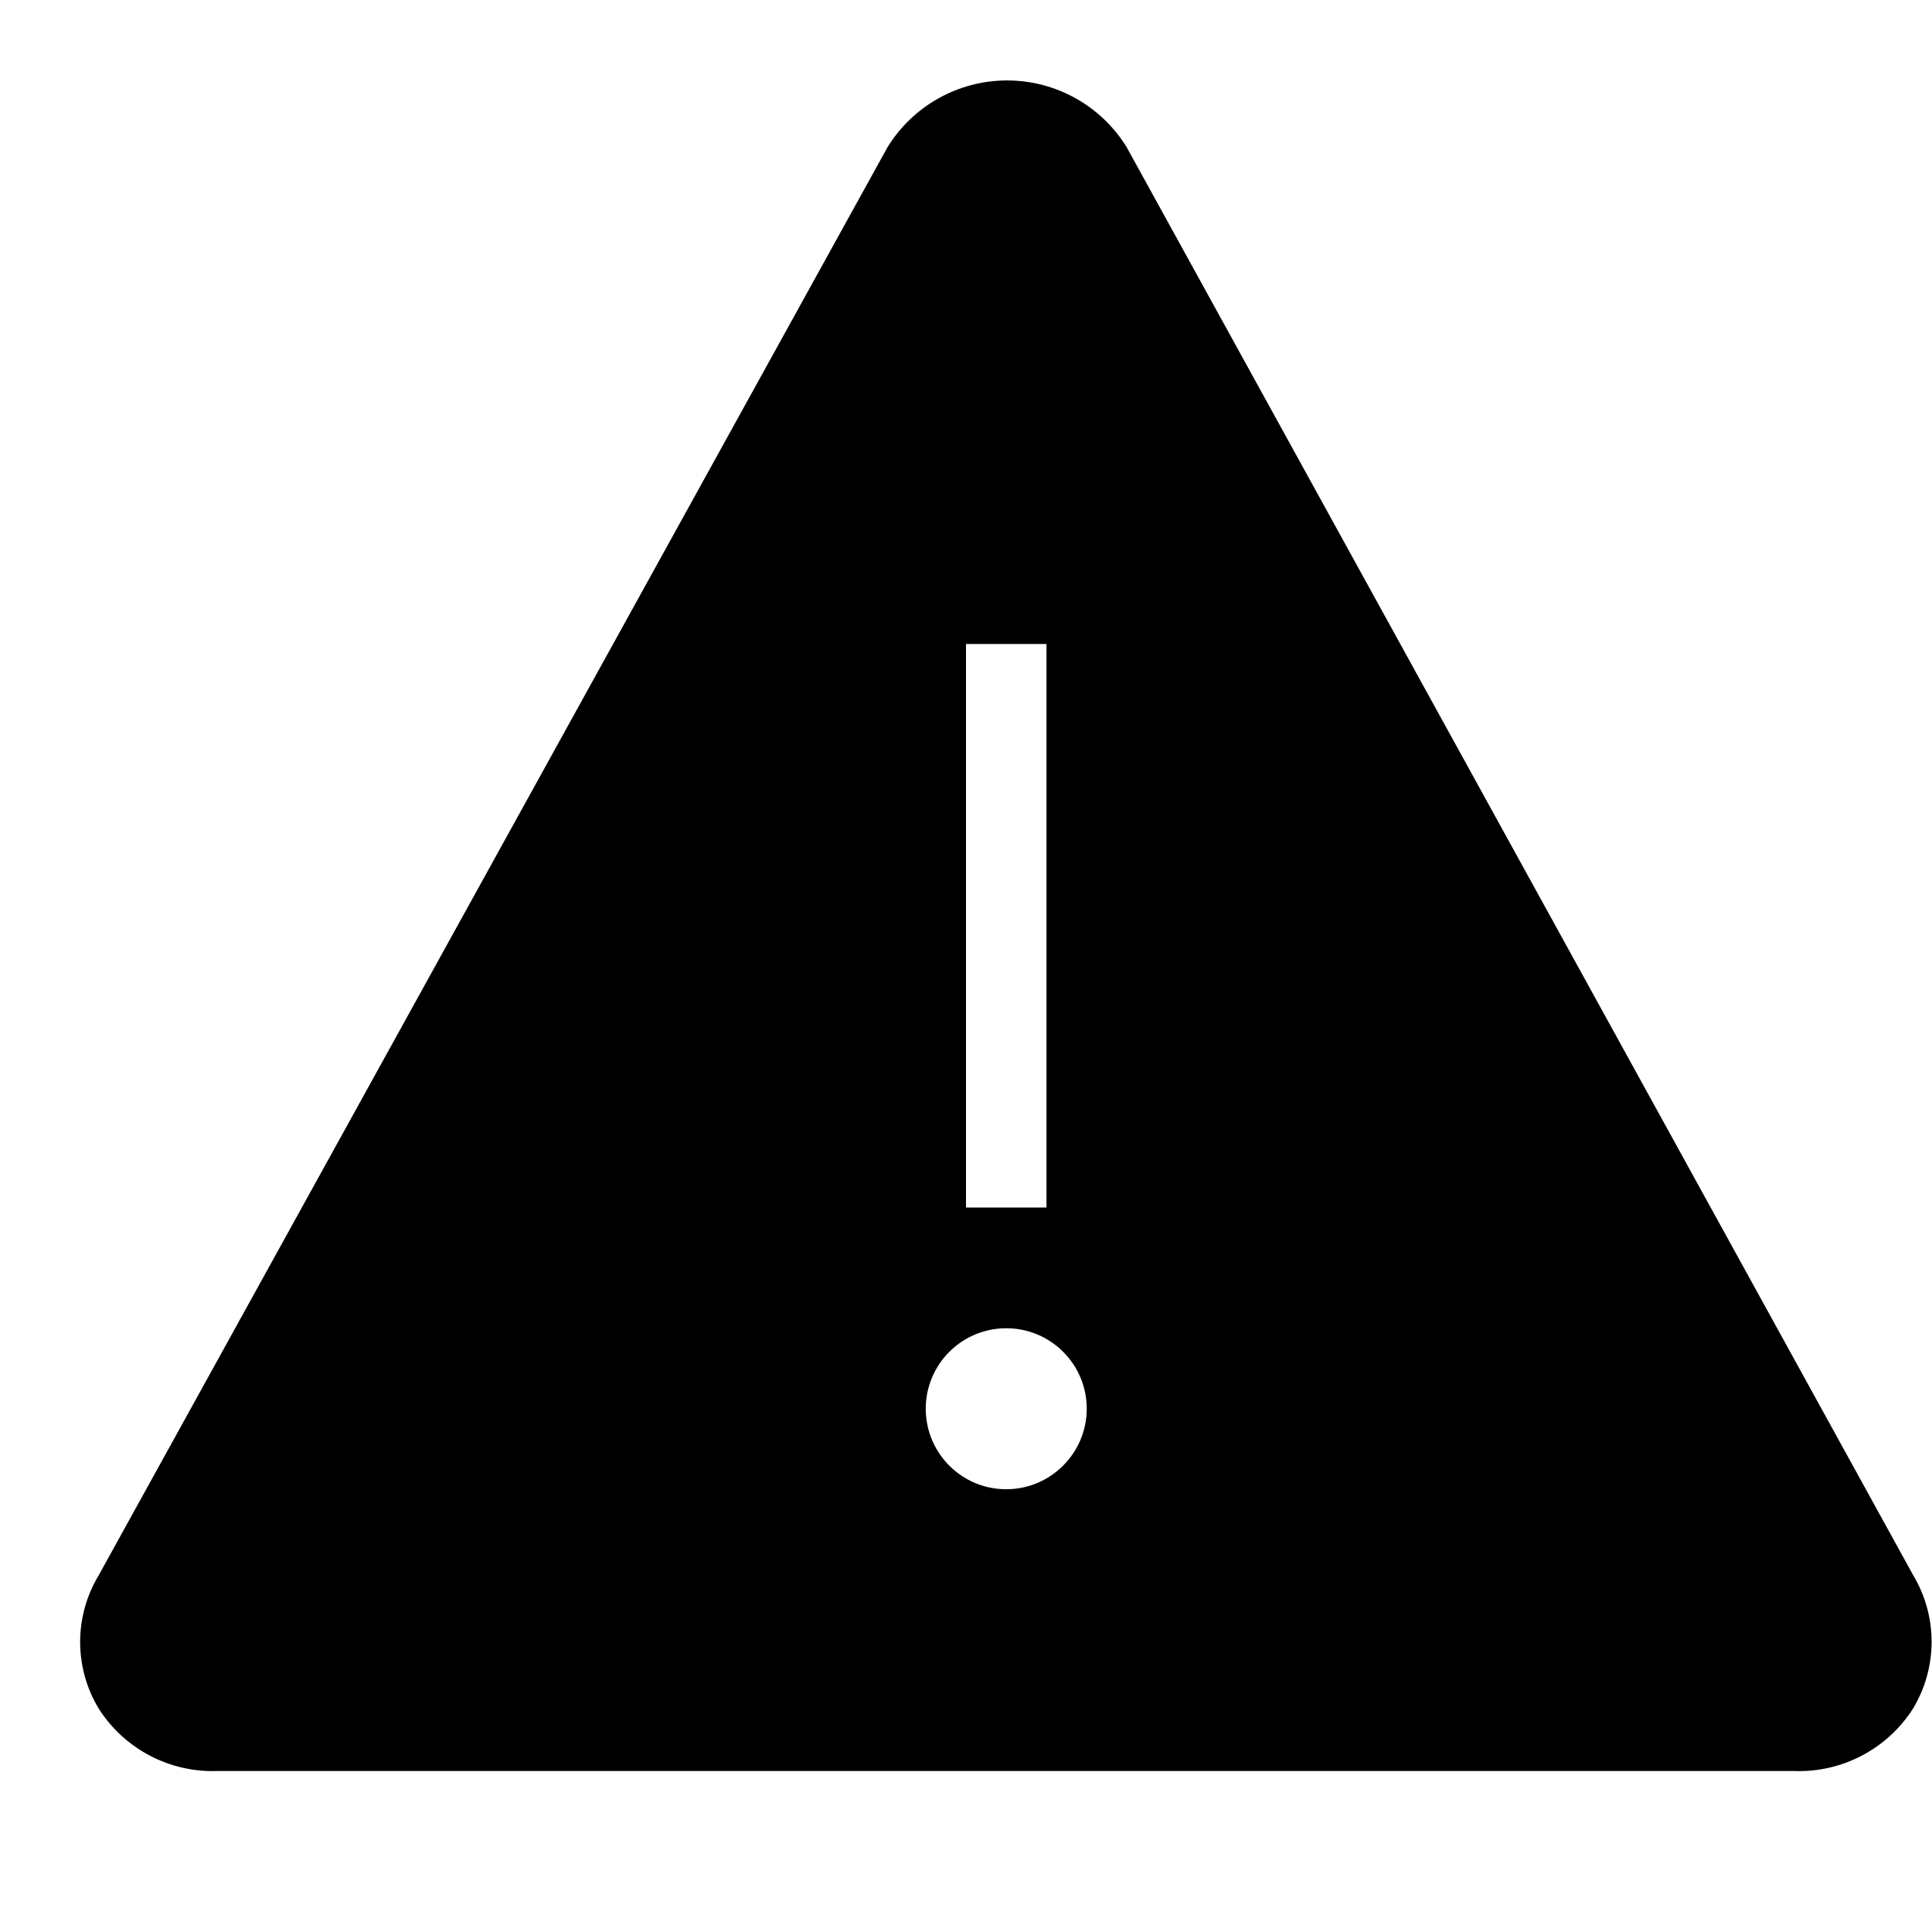
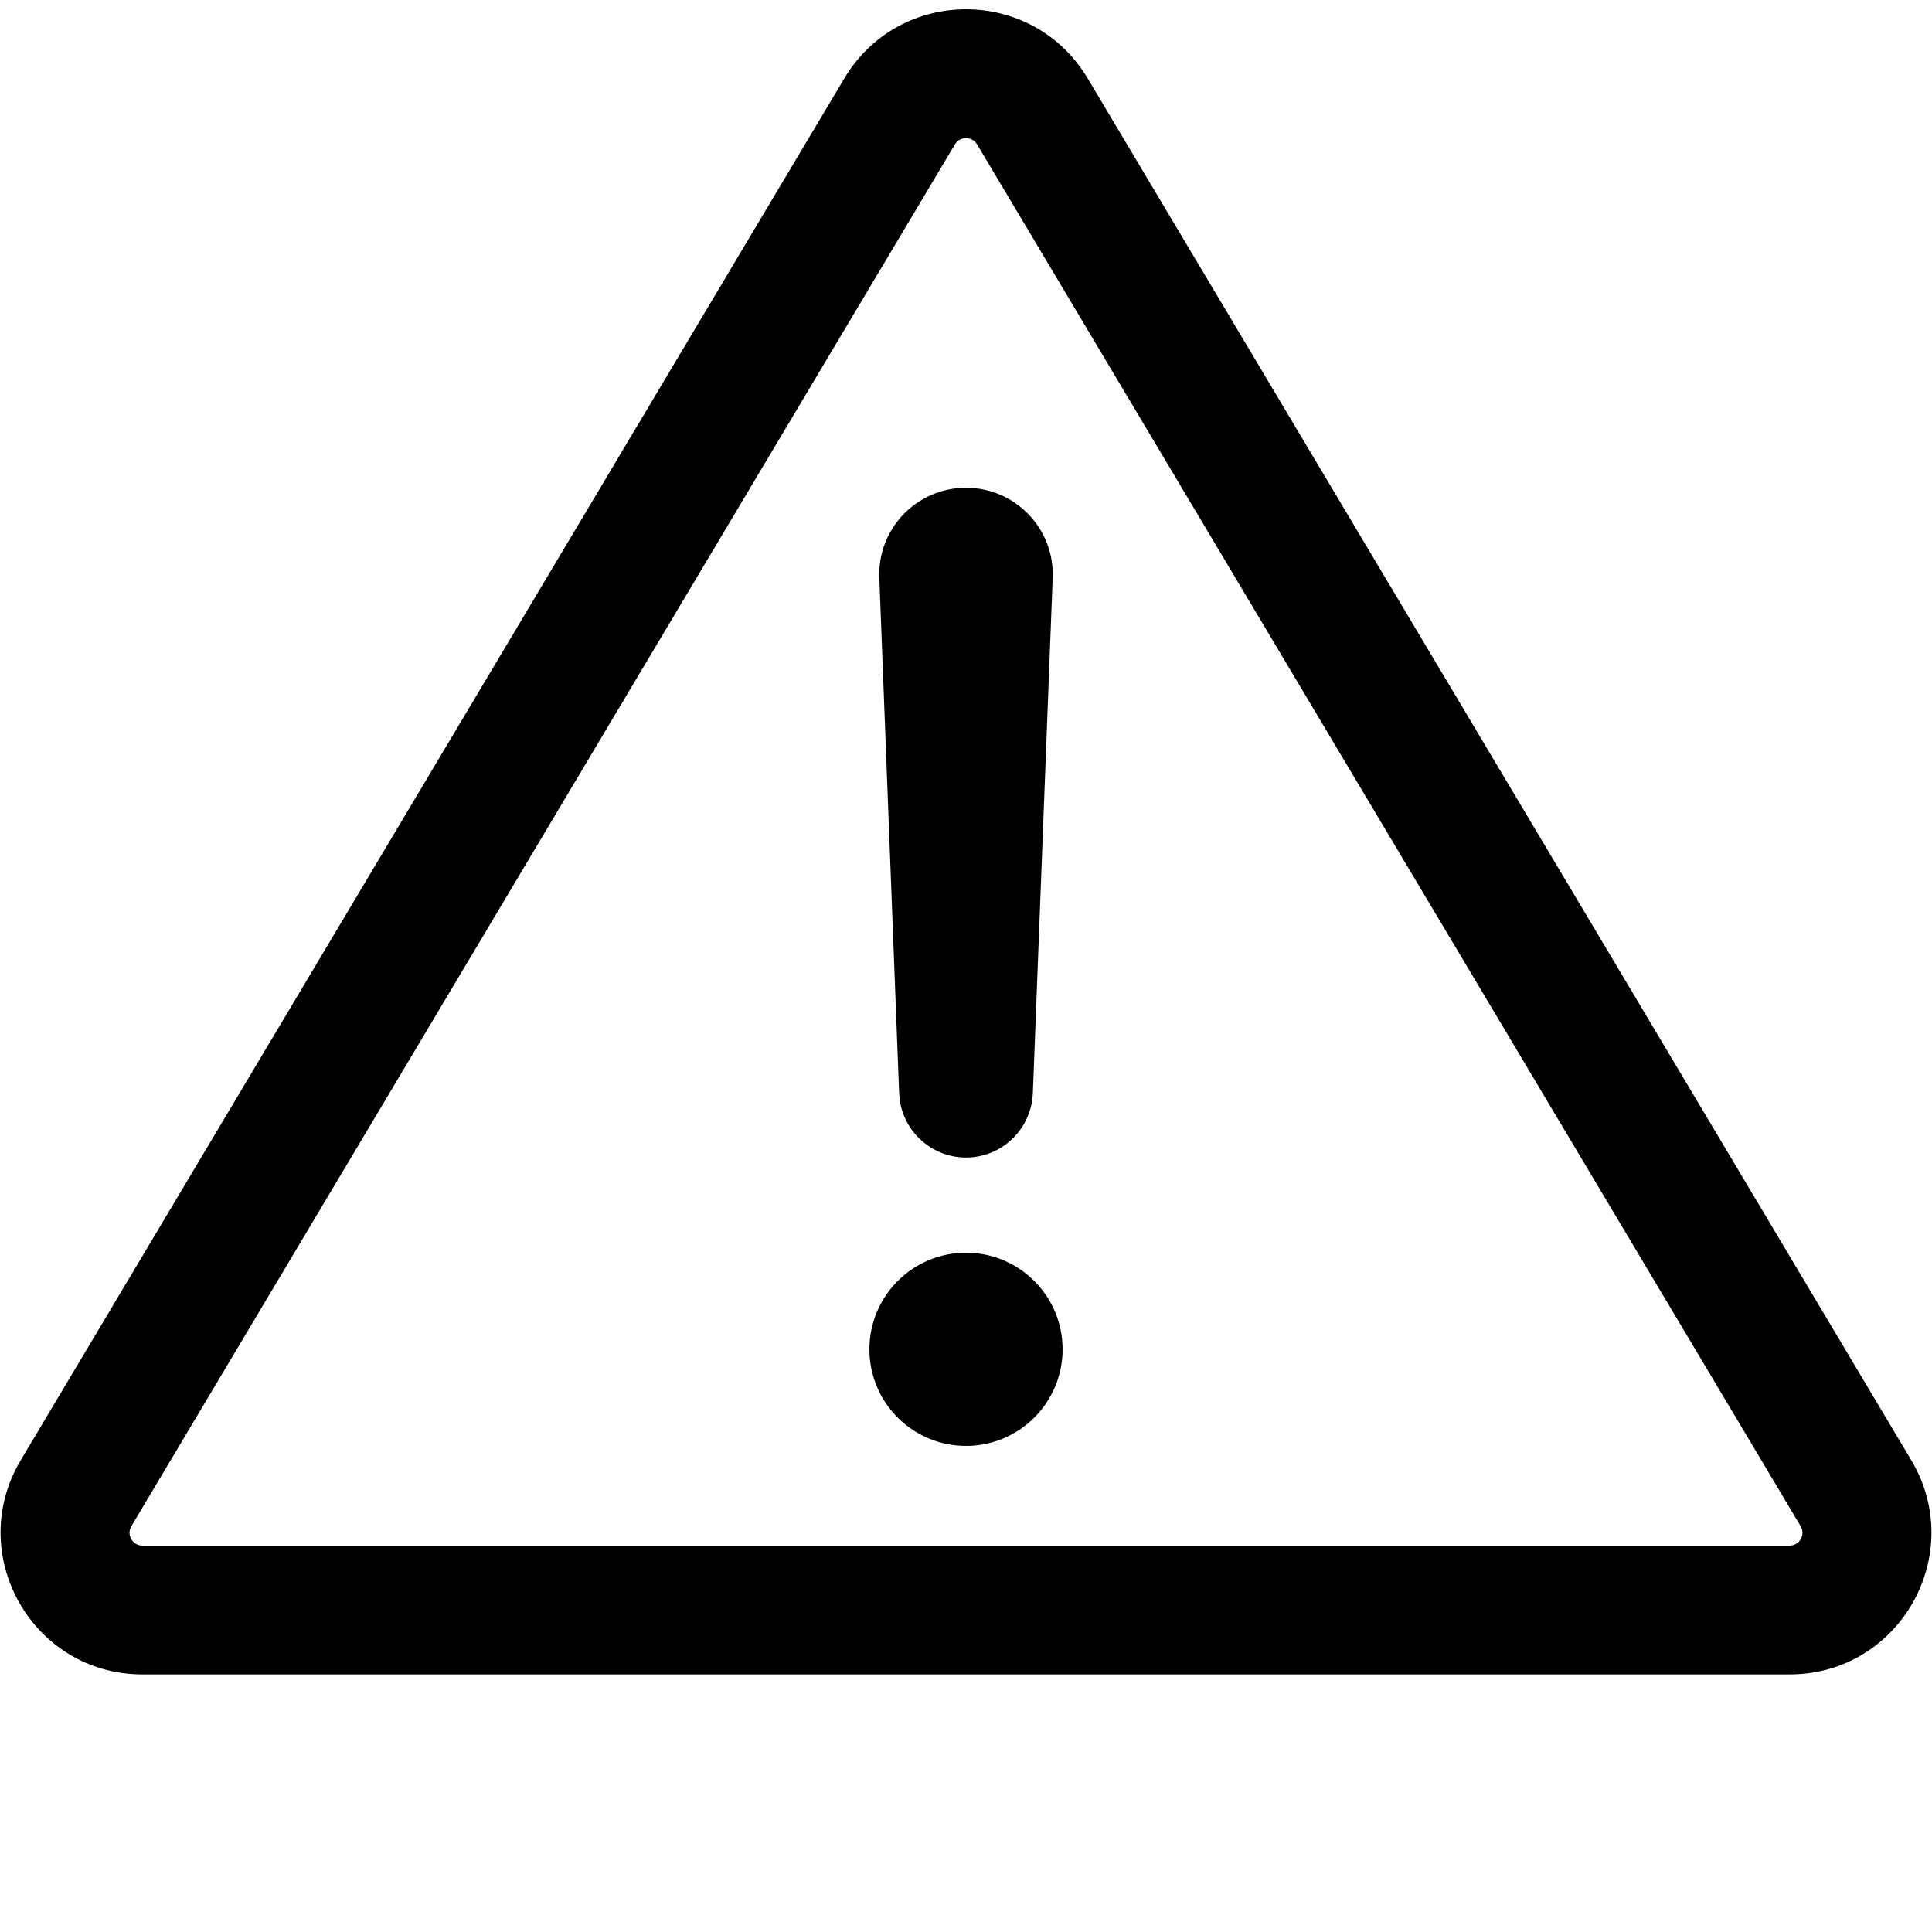
- <svg xmlns="http://www.w3.org/2000/svg" viewBox="0 0 24 24">
-   <path d="M13.995 1.827a1.745 1.745 0 0 0-2.969 0l-9.8 17.742a1.603 1.603 0 0 0 0 1.656 1.678 1.678 0 0 0 1.48.775H22.28a1.68 1.68 0 0 0 1.484-.775 1.608 1.608 0 0 0 .003-1.656zM12 8h1v7h-1zm.5 10.5a1 1 0 1 1 1-1 1.002 1.002 0 0 1-1 1z" fill="currentColor" />
-   <path fill="none" d="M0 0h24v24H0z" />
+ <svg xmlns="http://www.w3.org/2000/svg" viewBox="0 0 15 15" fill="none">
+   <path d="M8.445 0.609C8.018 -0.107 6.982 -0.107 6.555 0.609L0.161 11.337C-0.276 12.07 0.253 13 1.106 13H13.894C14.748 13 15.276 12.07 14.839 11.337L8.445 0.609ZM7.414 1.121C7.453 1.056 7.547 1.056 7.586 1.121L13.98 11.849C14.02 11.915 13.972 12 13.894 12H1.106C1.028 12 0.98 11.915 1.02 11.849L7.414 1.121ZM6.827 4.486C6.812 4.104 7.118 3.787 7.5 3.787C7.882 3.787 8.188 4.104 8.173 4.486L8.019 8.487C8.008 8.766 7.779 8.987 7.5 8.987C7.221 8.987 6.992 8.766 6.981 8.487L6.827 4.486ZM8.25 10.476C8.25 10.89 7.914 11.226 7.5 11.226C7.086 11.226 6.75 10.89 6.75 10.476C6.75 10.062 7.086 9.726 7.5 9.726C7.914 9.726 8.25 10.062 8.25 10.476Z" fill="currentColor" fill-rule="evenodd" clip-rule="evenodd" />
</svg>
